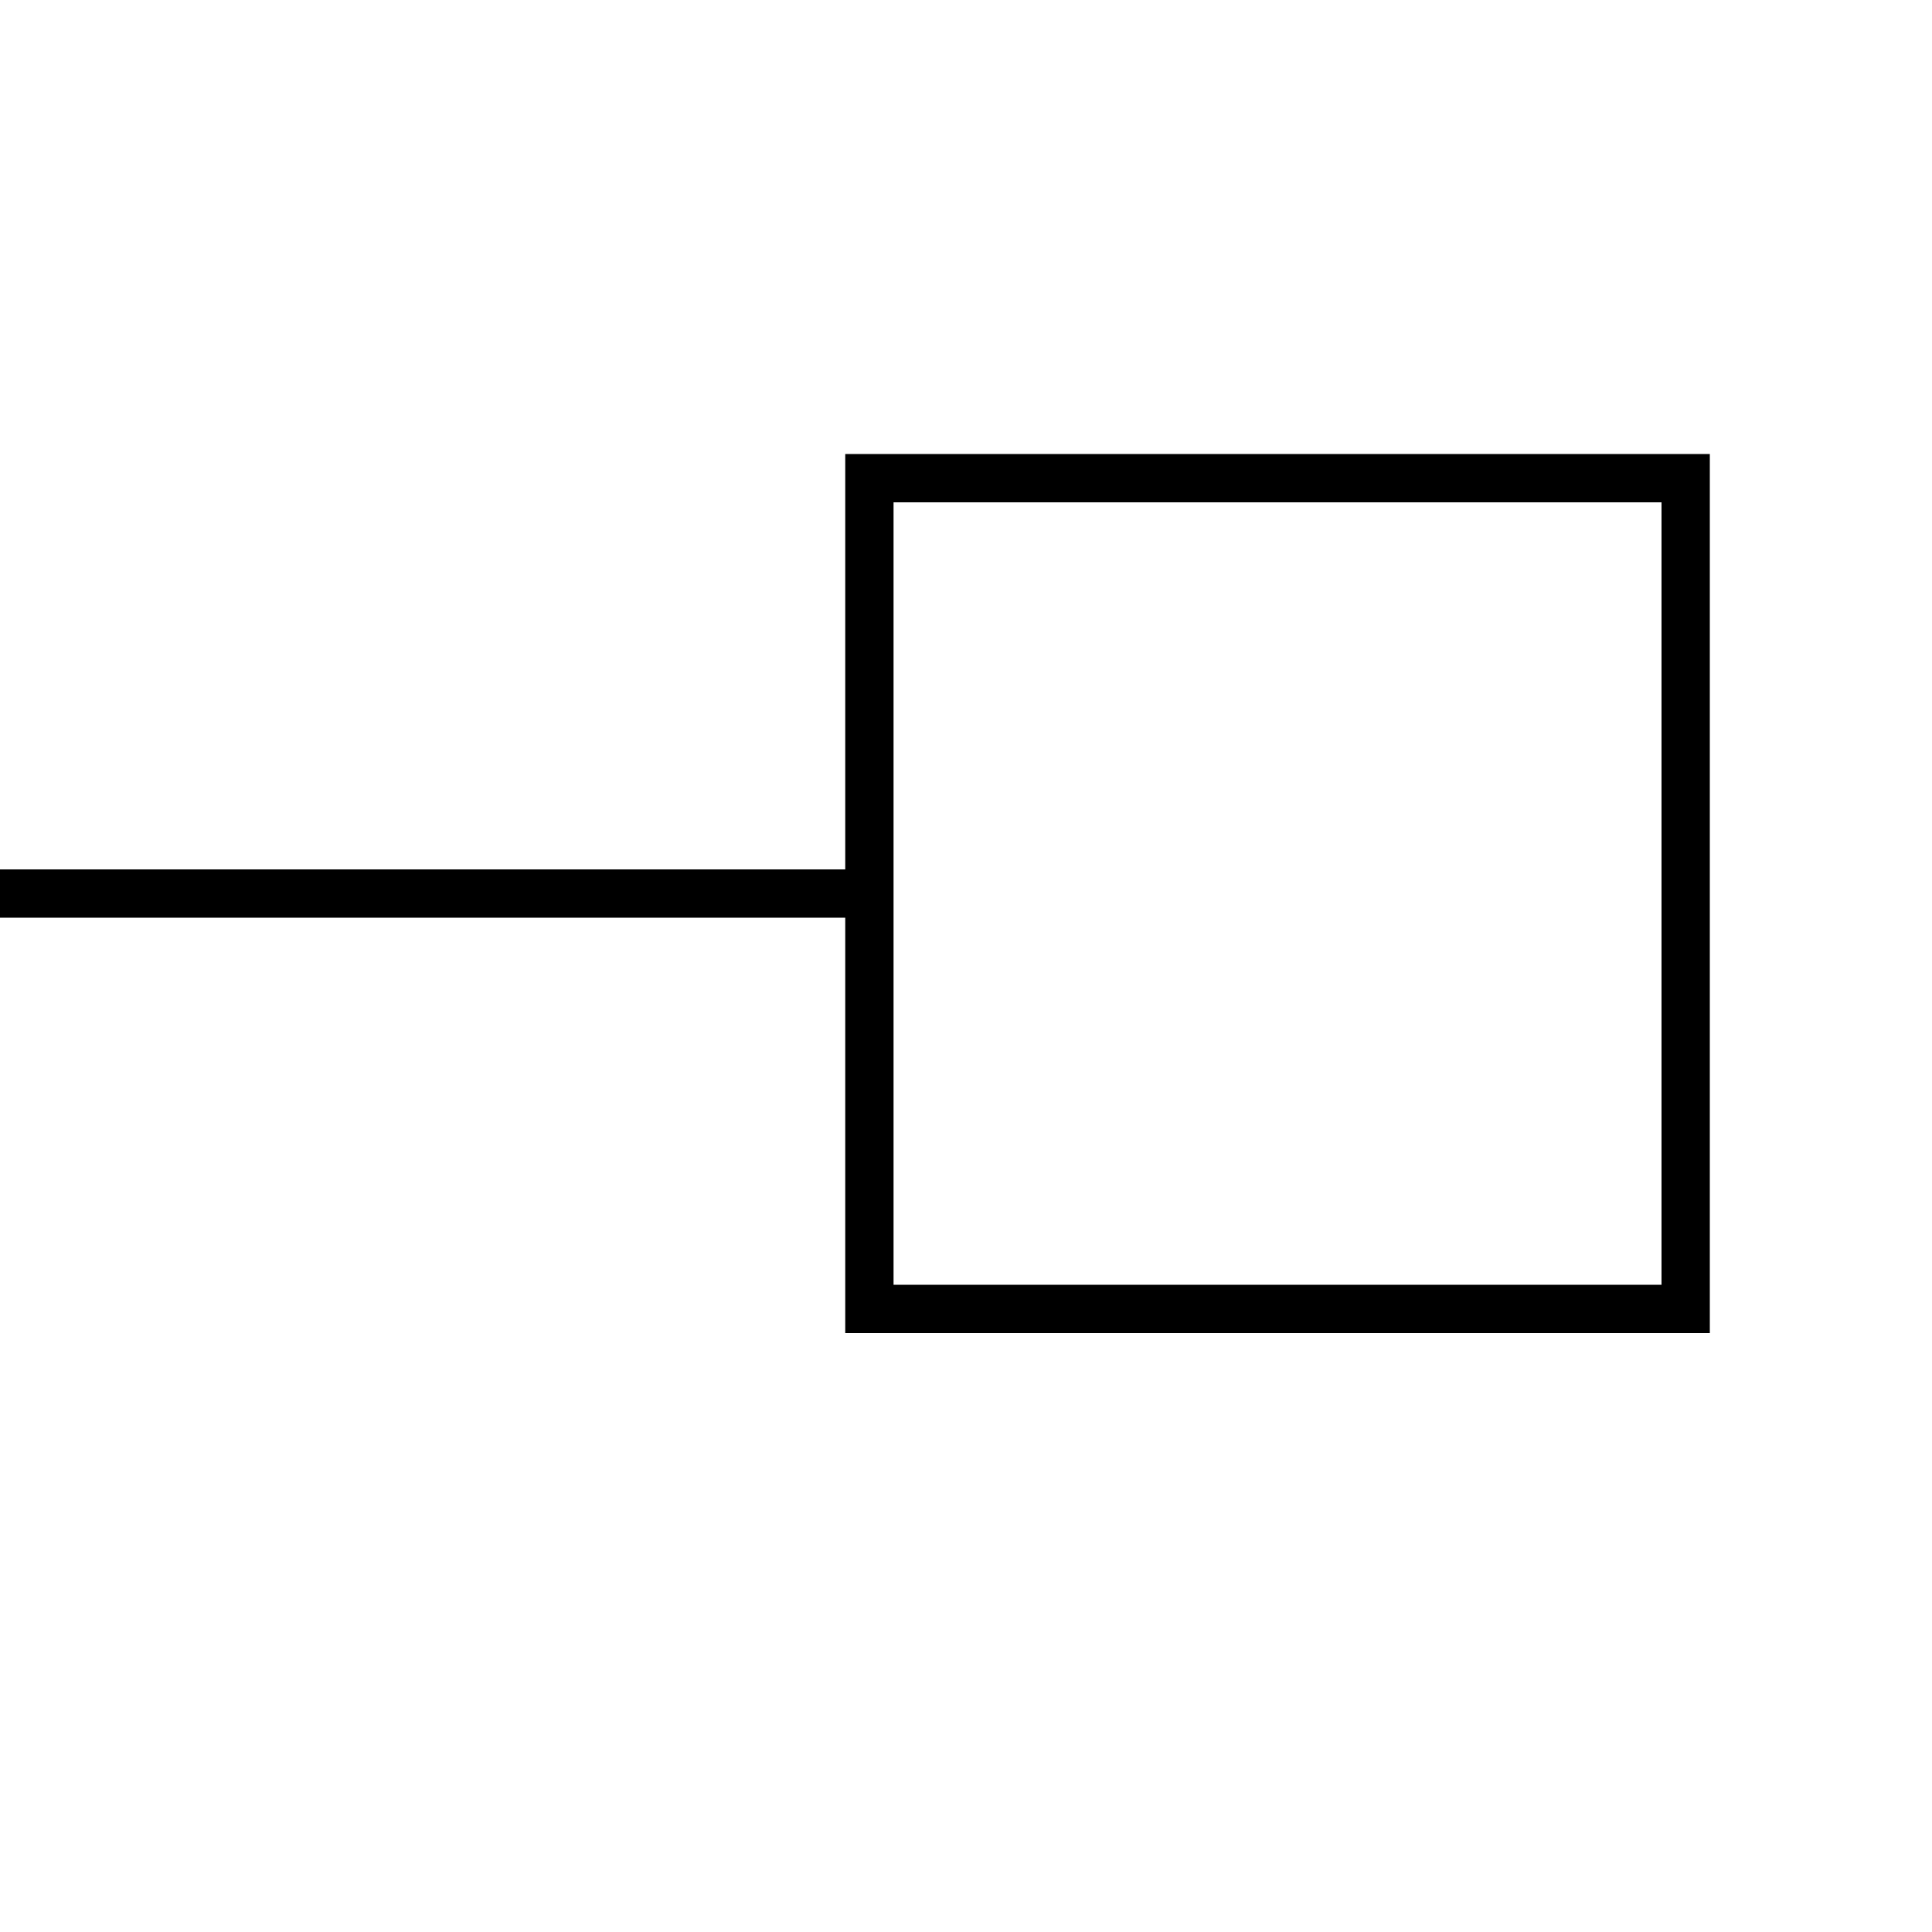
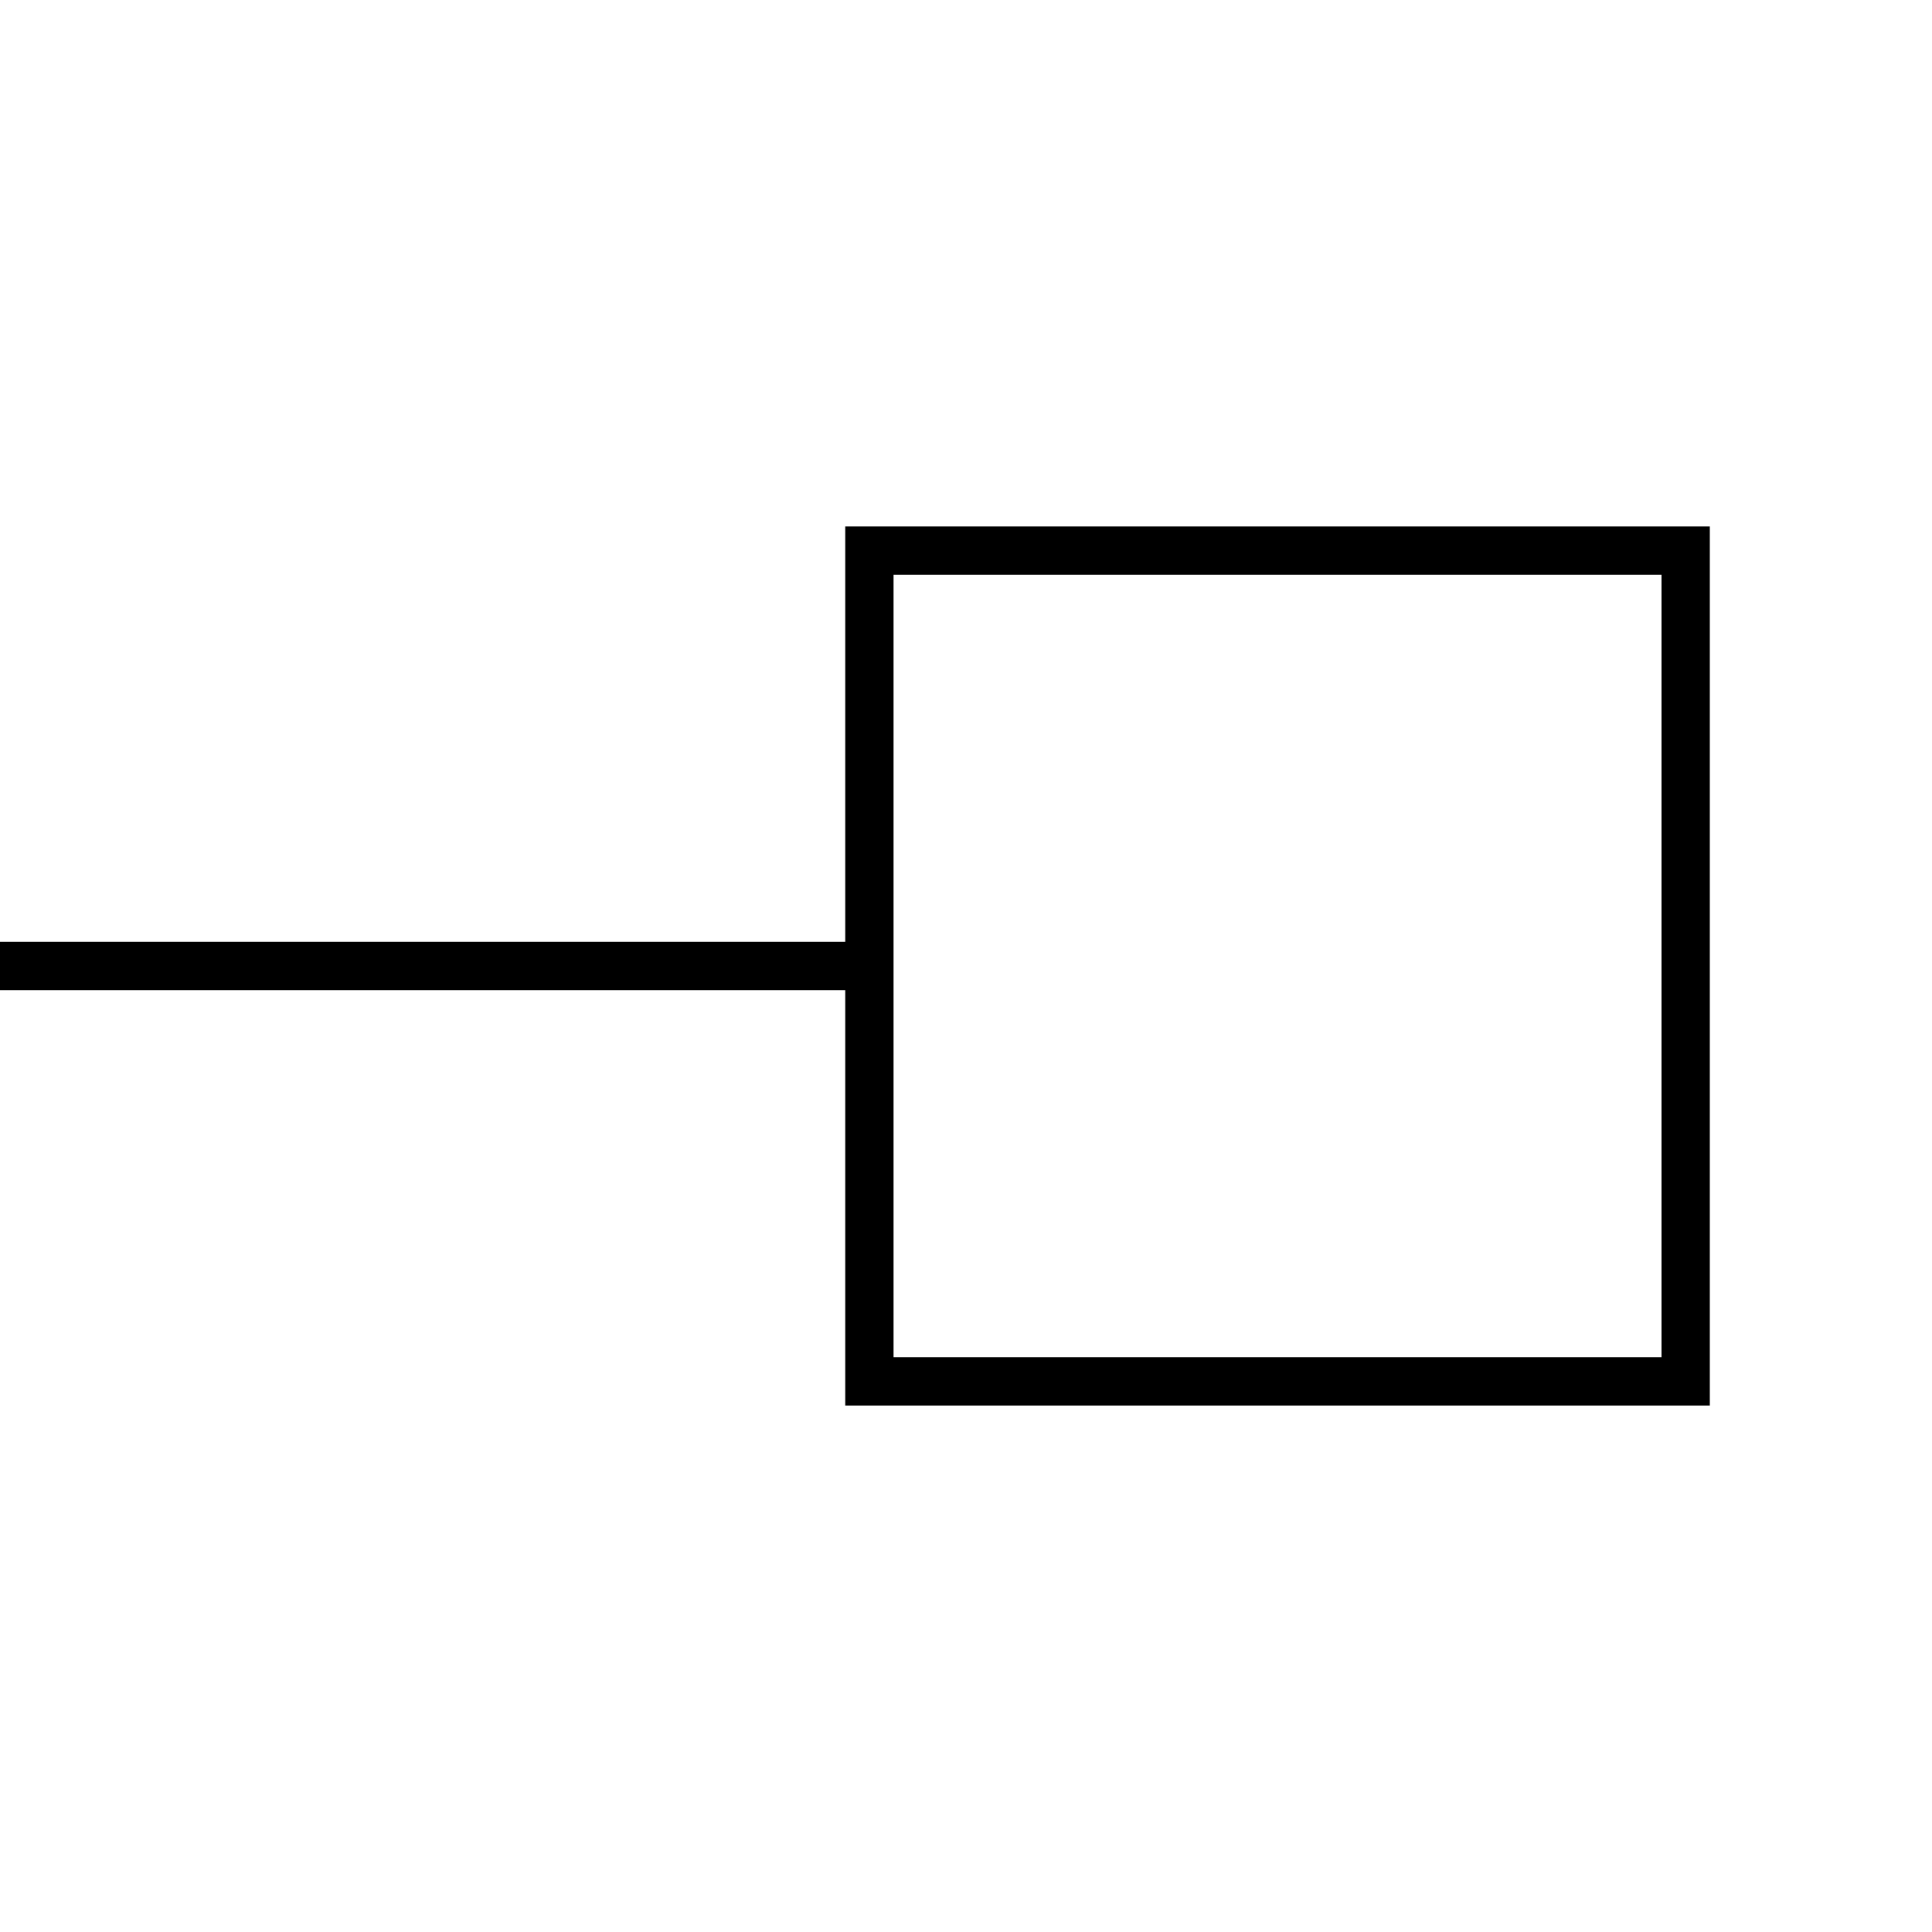
<svg xmlns="http://www.w3.org/2000/svg" version="1.1" id="Layer_1" x="0px" y="0px" viewBox="0 0 40 40" enable-background="new 0 0 40 40" xml:space="preserve">
-   <line fill="none" stroke="#000000" stroke-miterlimit="10" x1="18" y1="18.5" x2="0" y2="18.5" />
-   <rect x="18" y="9.9" fill="none" stroke="#000000" stroke-miterlimit="10" width="16.9" height="17.2" />
+   <defs id="defs9" />
+   <line stroke-miterlimit="10" x1="18" y1="20" x2="0" y2="20" id="line2" style="fill:none;stroke:#000000;stroke-miterlimit:10" />
+   <rect x="18" y="11.4" stroke-miterlimit="10" width="16.9" height="17.2" id="rect4" style="fill:none;stroke:#000000;stroke-miterlimit:10" />
</svg>
